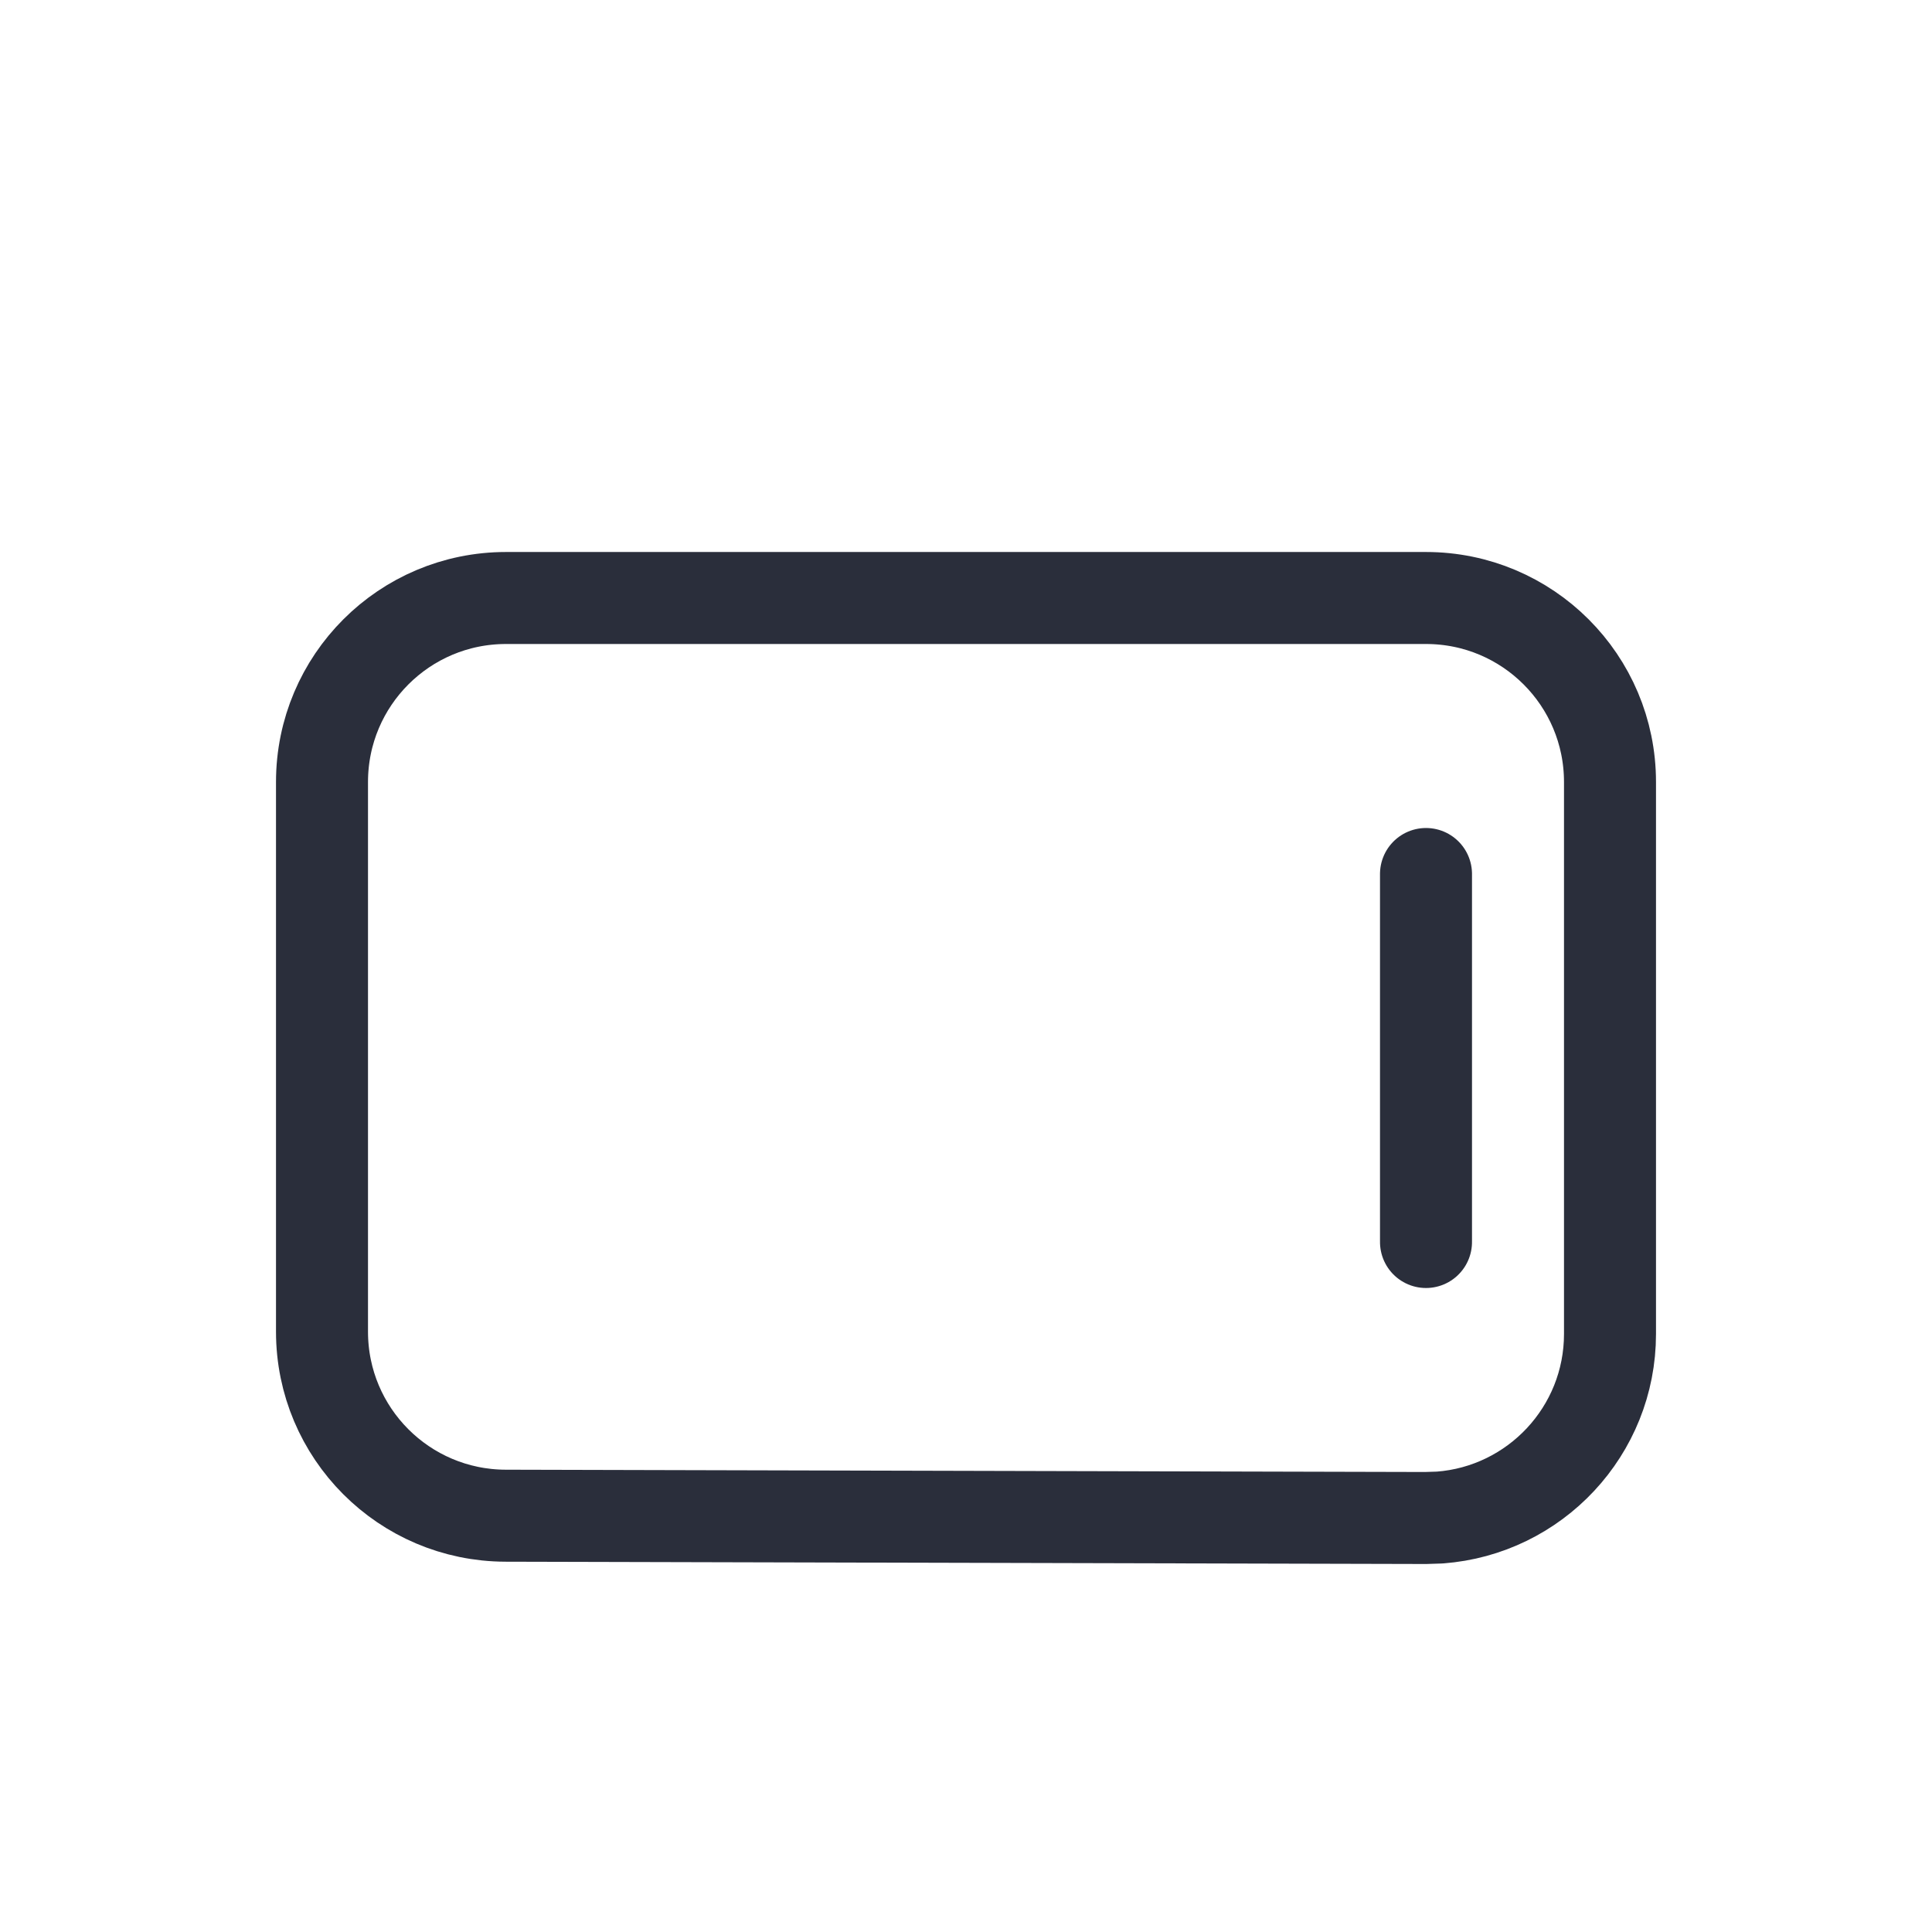
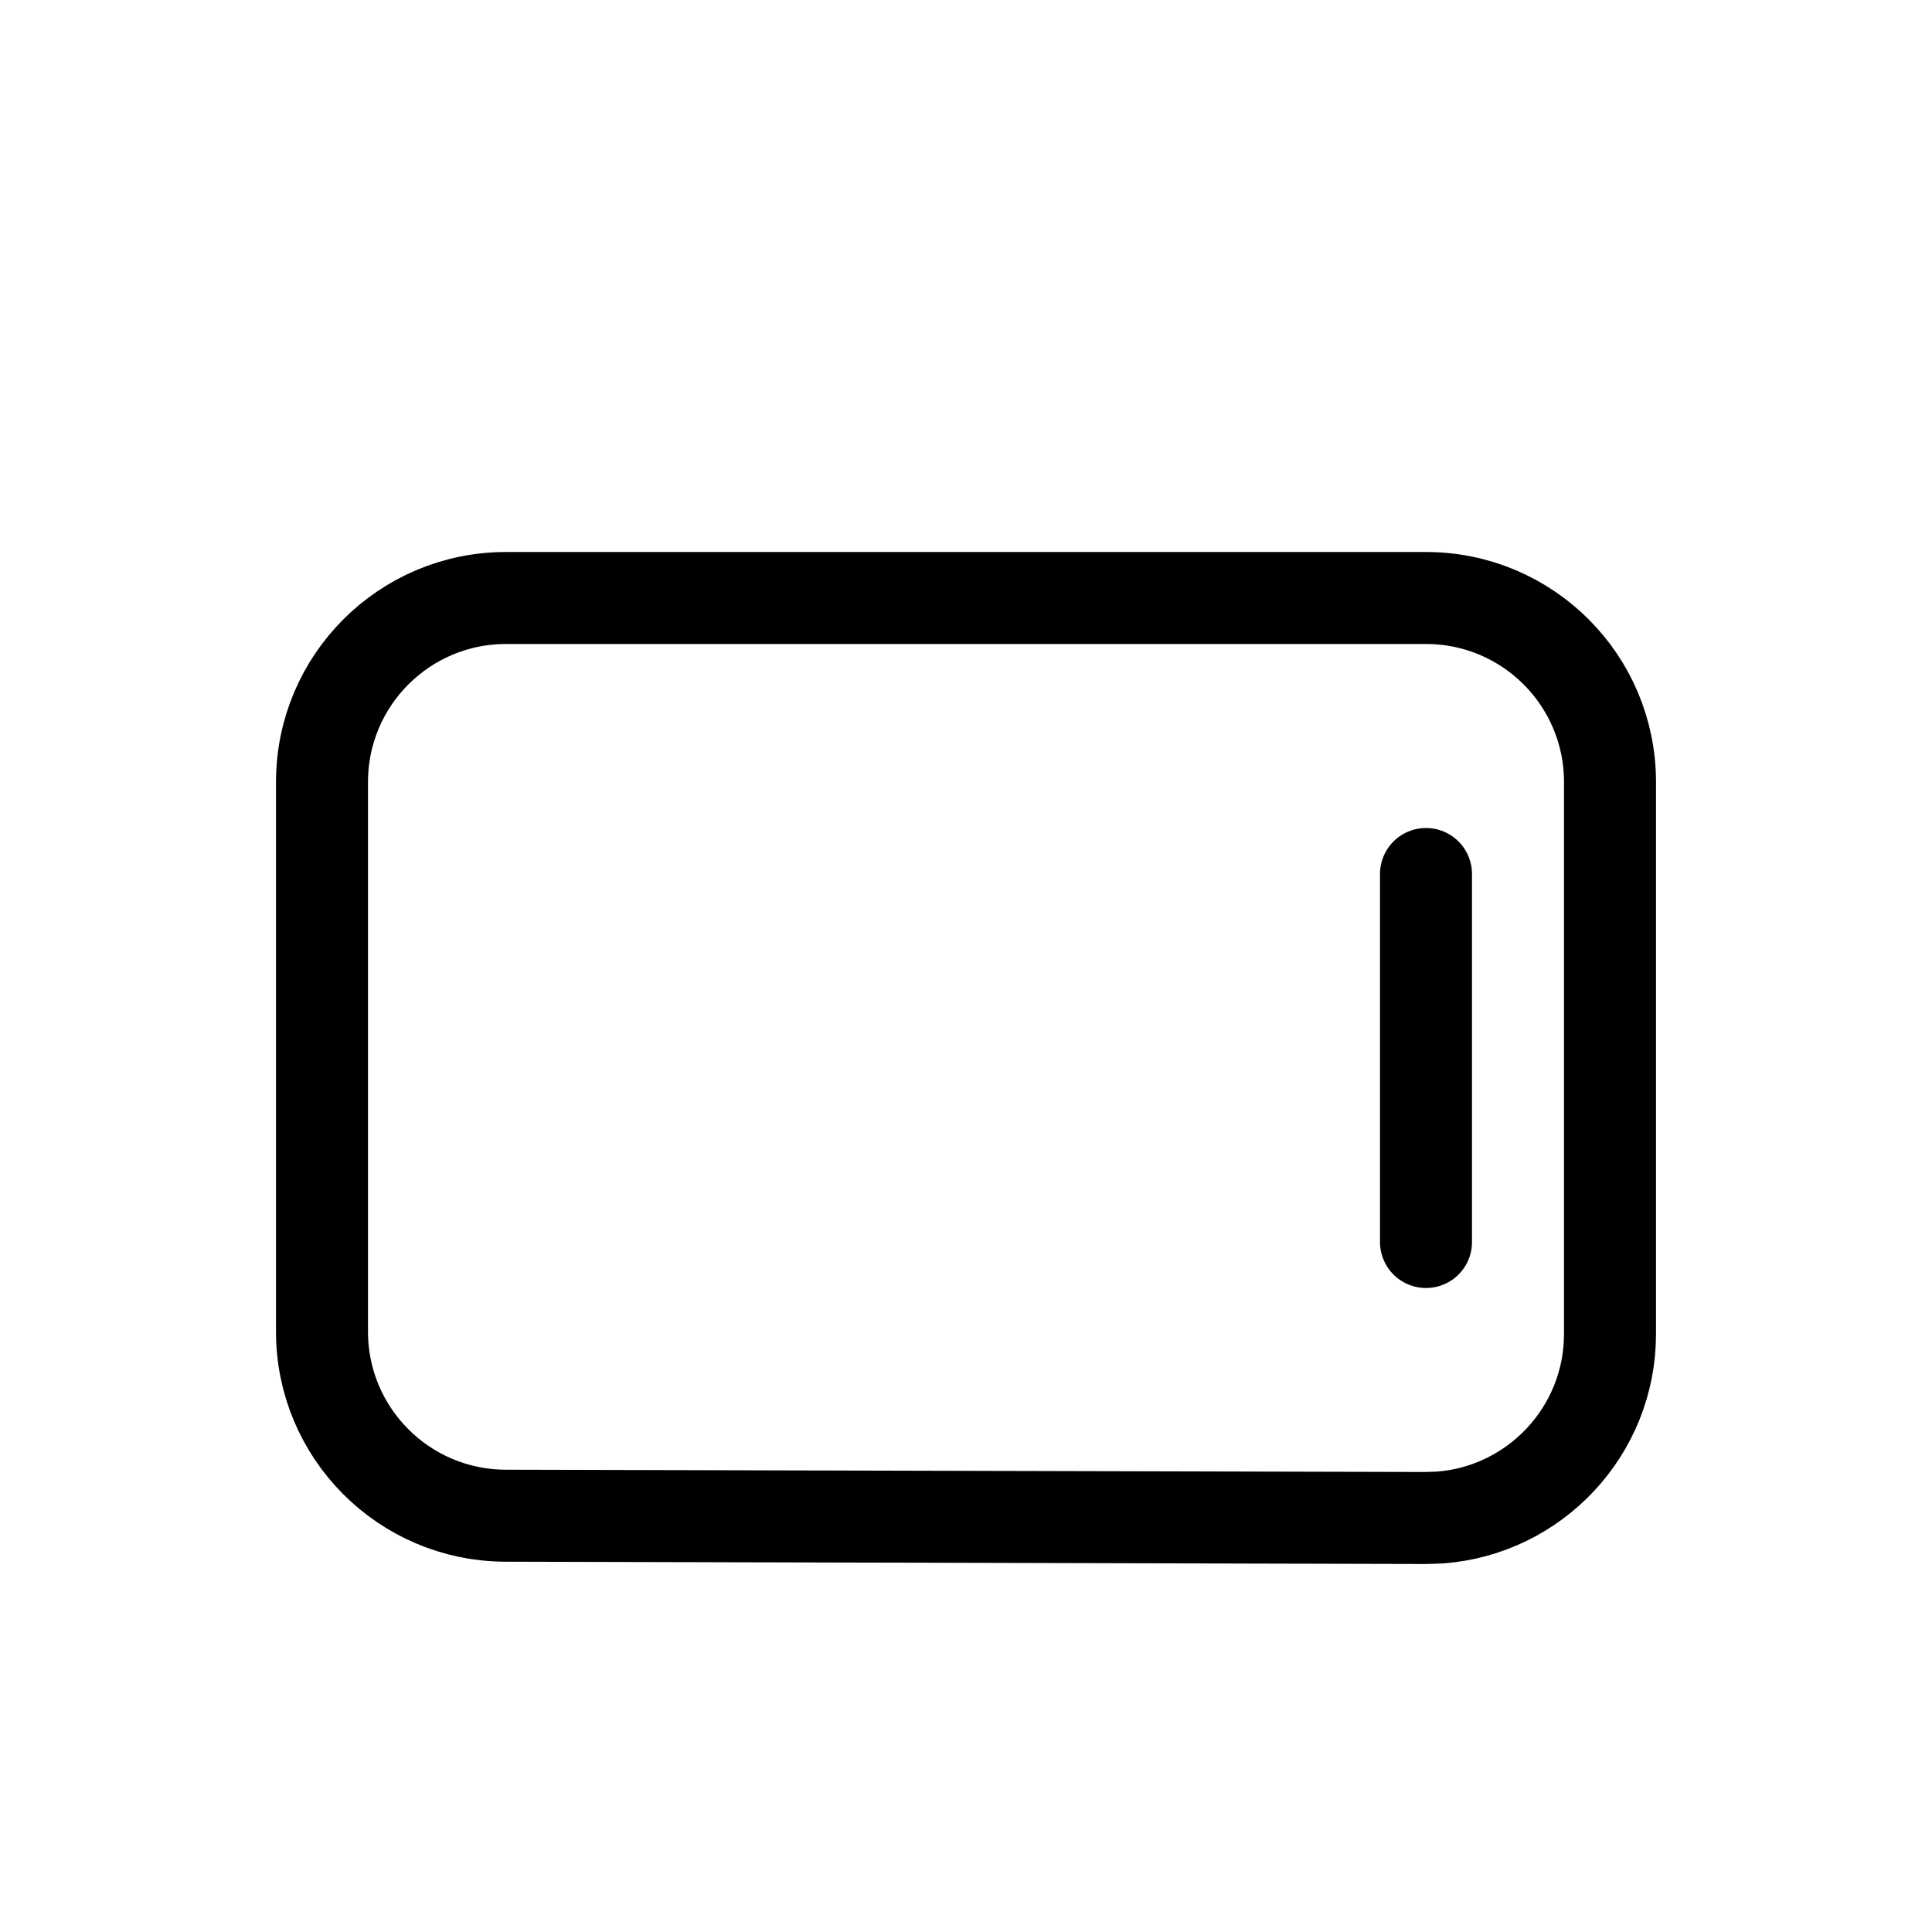
<svg xmlns="http://www.w3.org/2000/svg" height="21" viewBox="0 0 21 21" width="21">
-   <g fill="none" fill-rule="evenodd" stroke="#2a2e3b" stroke-linecap="round" stroke-linejoin="round" transform="matrix(0 -1 1 0 3 17)">
+   <g fill="none" fill-rule="evenodd" stroke="currentColor" stroke-linecap="round" stroke-linejoin="round" transform="matrix(0 -1 1 0 3 17)">
    <path d="m2.525.5h5.975c1.105 0 2 .895 2 2v10c0 1.105-.895 2-2 2h-6c-1.054 0-1.918-.816-1.995-1.851l-.005-.154.025-10c.003-1.103.897-1.995 2-1.995z" />
    <path d="m7.5 12.5h-4" />
  </g>
</svg>
